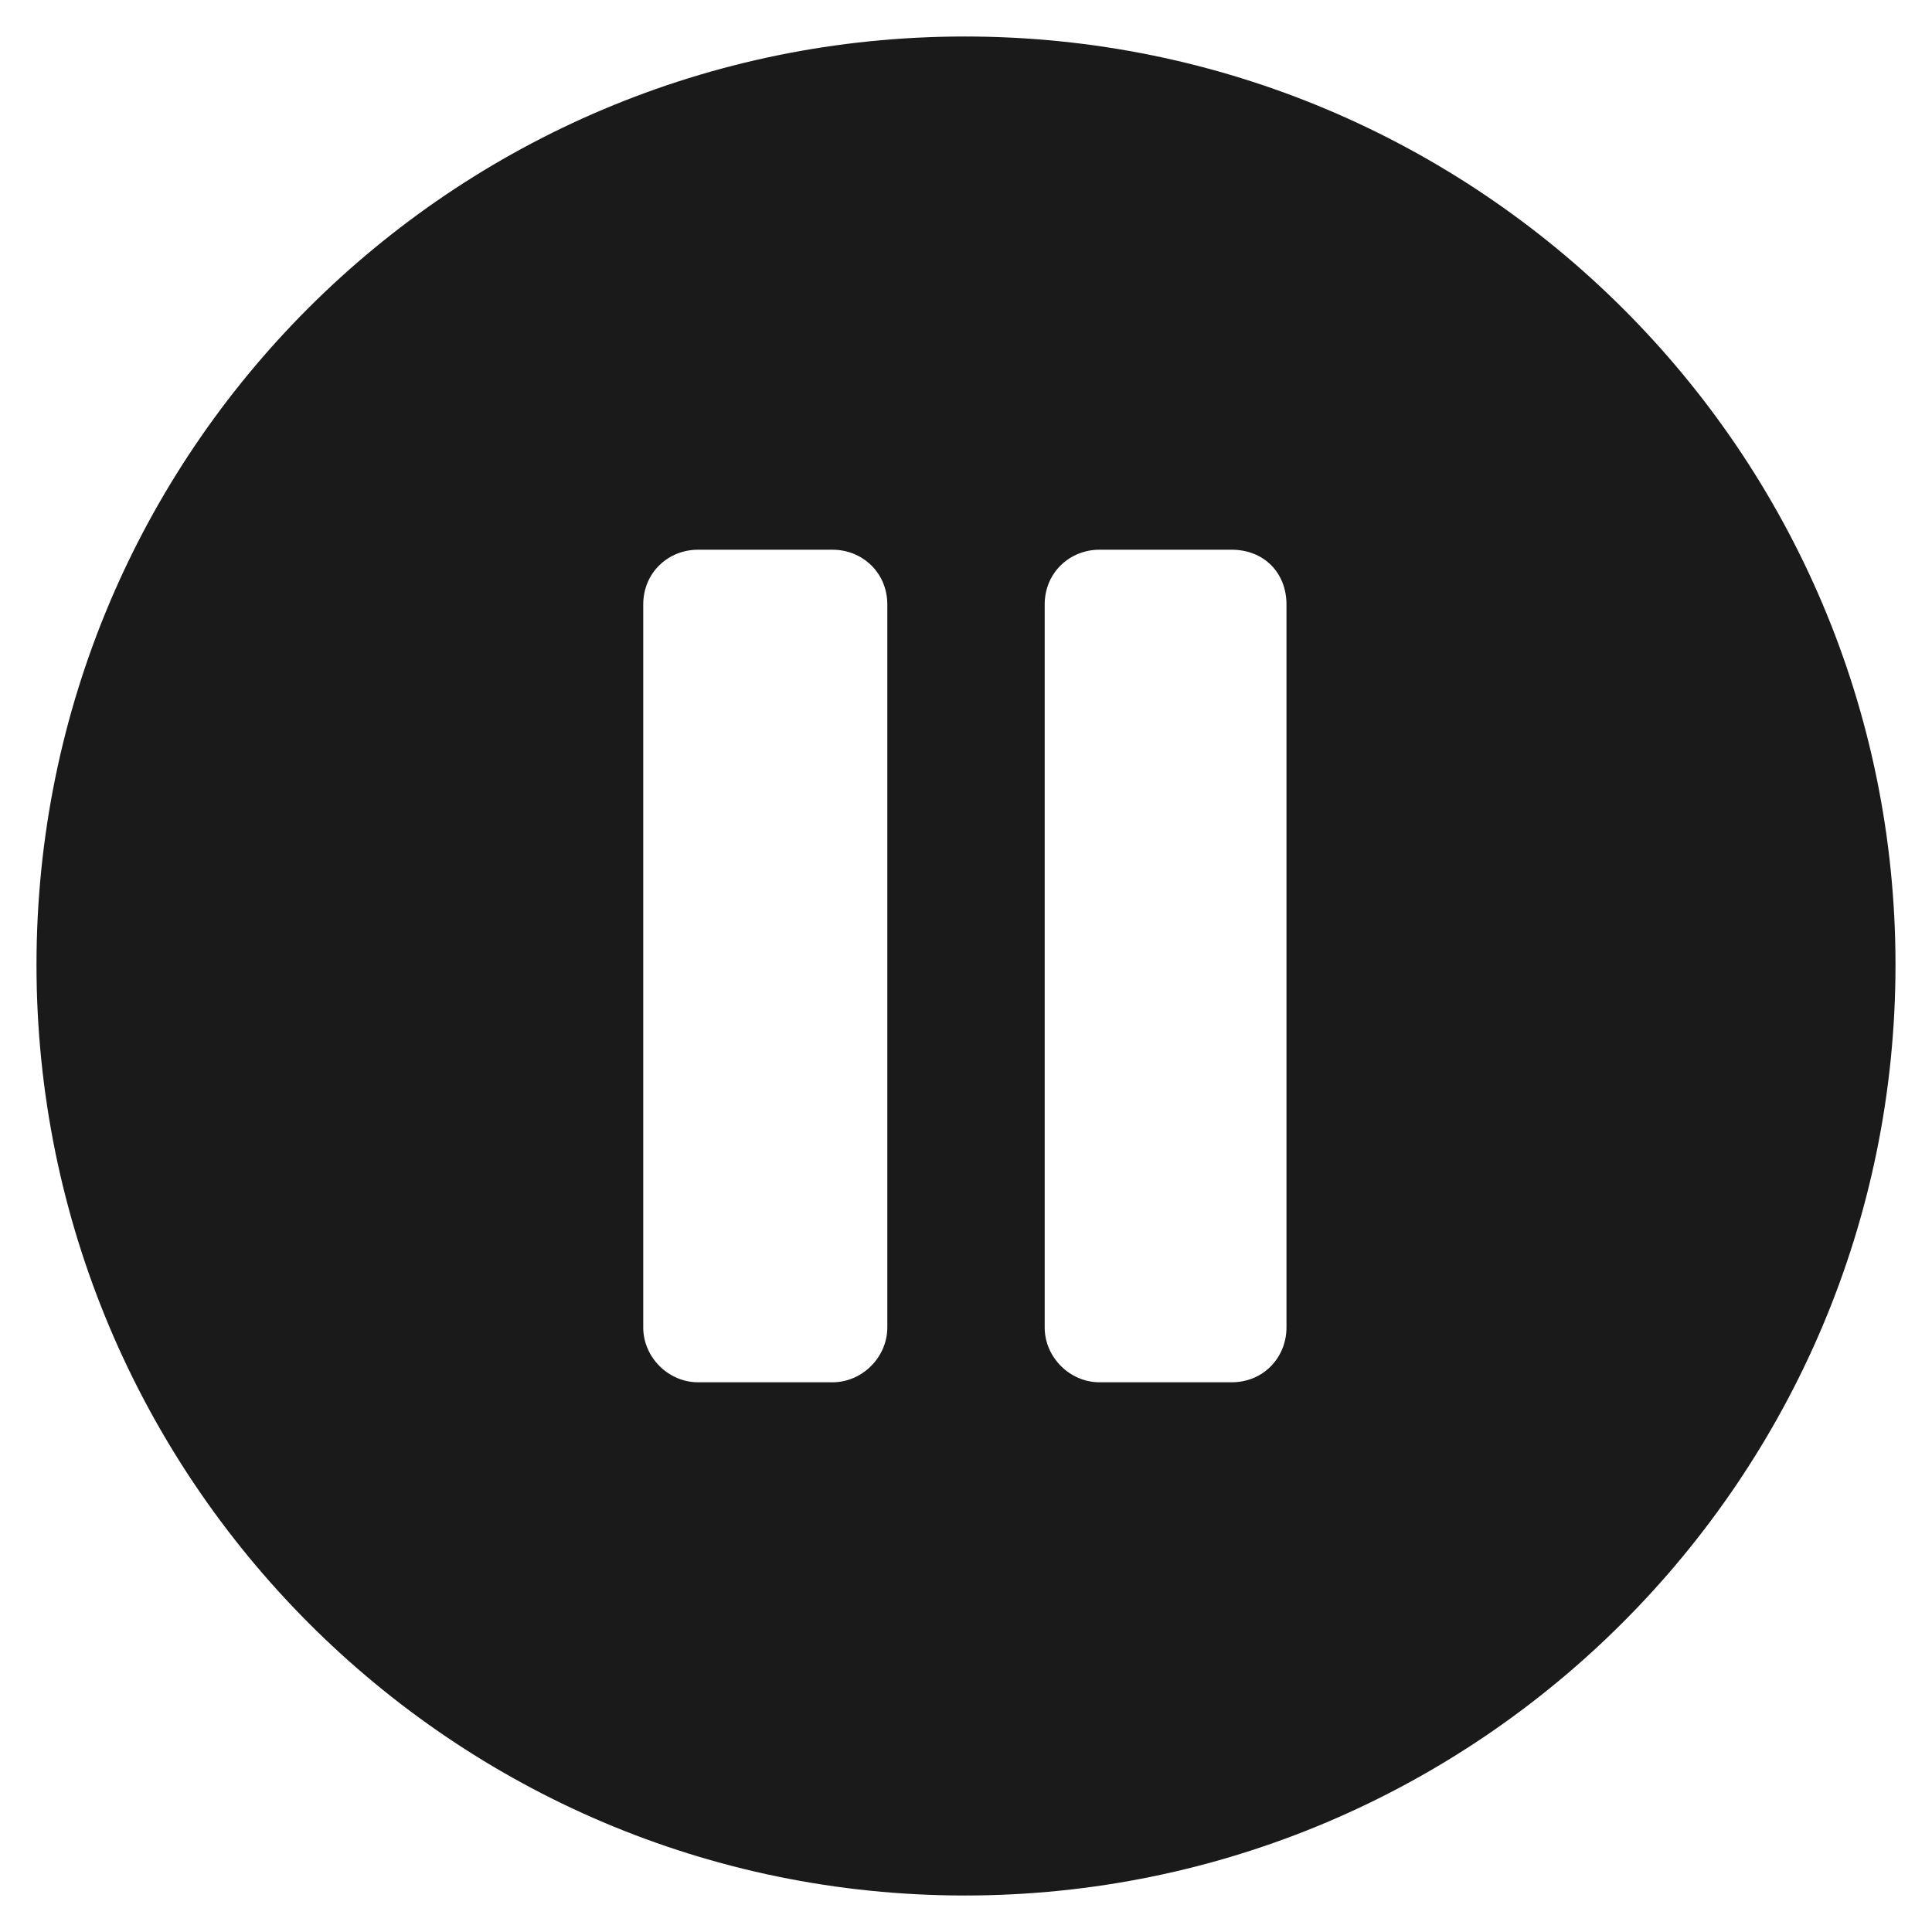
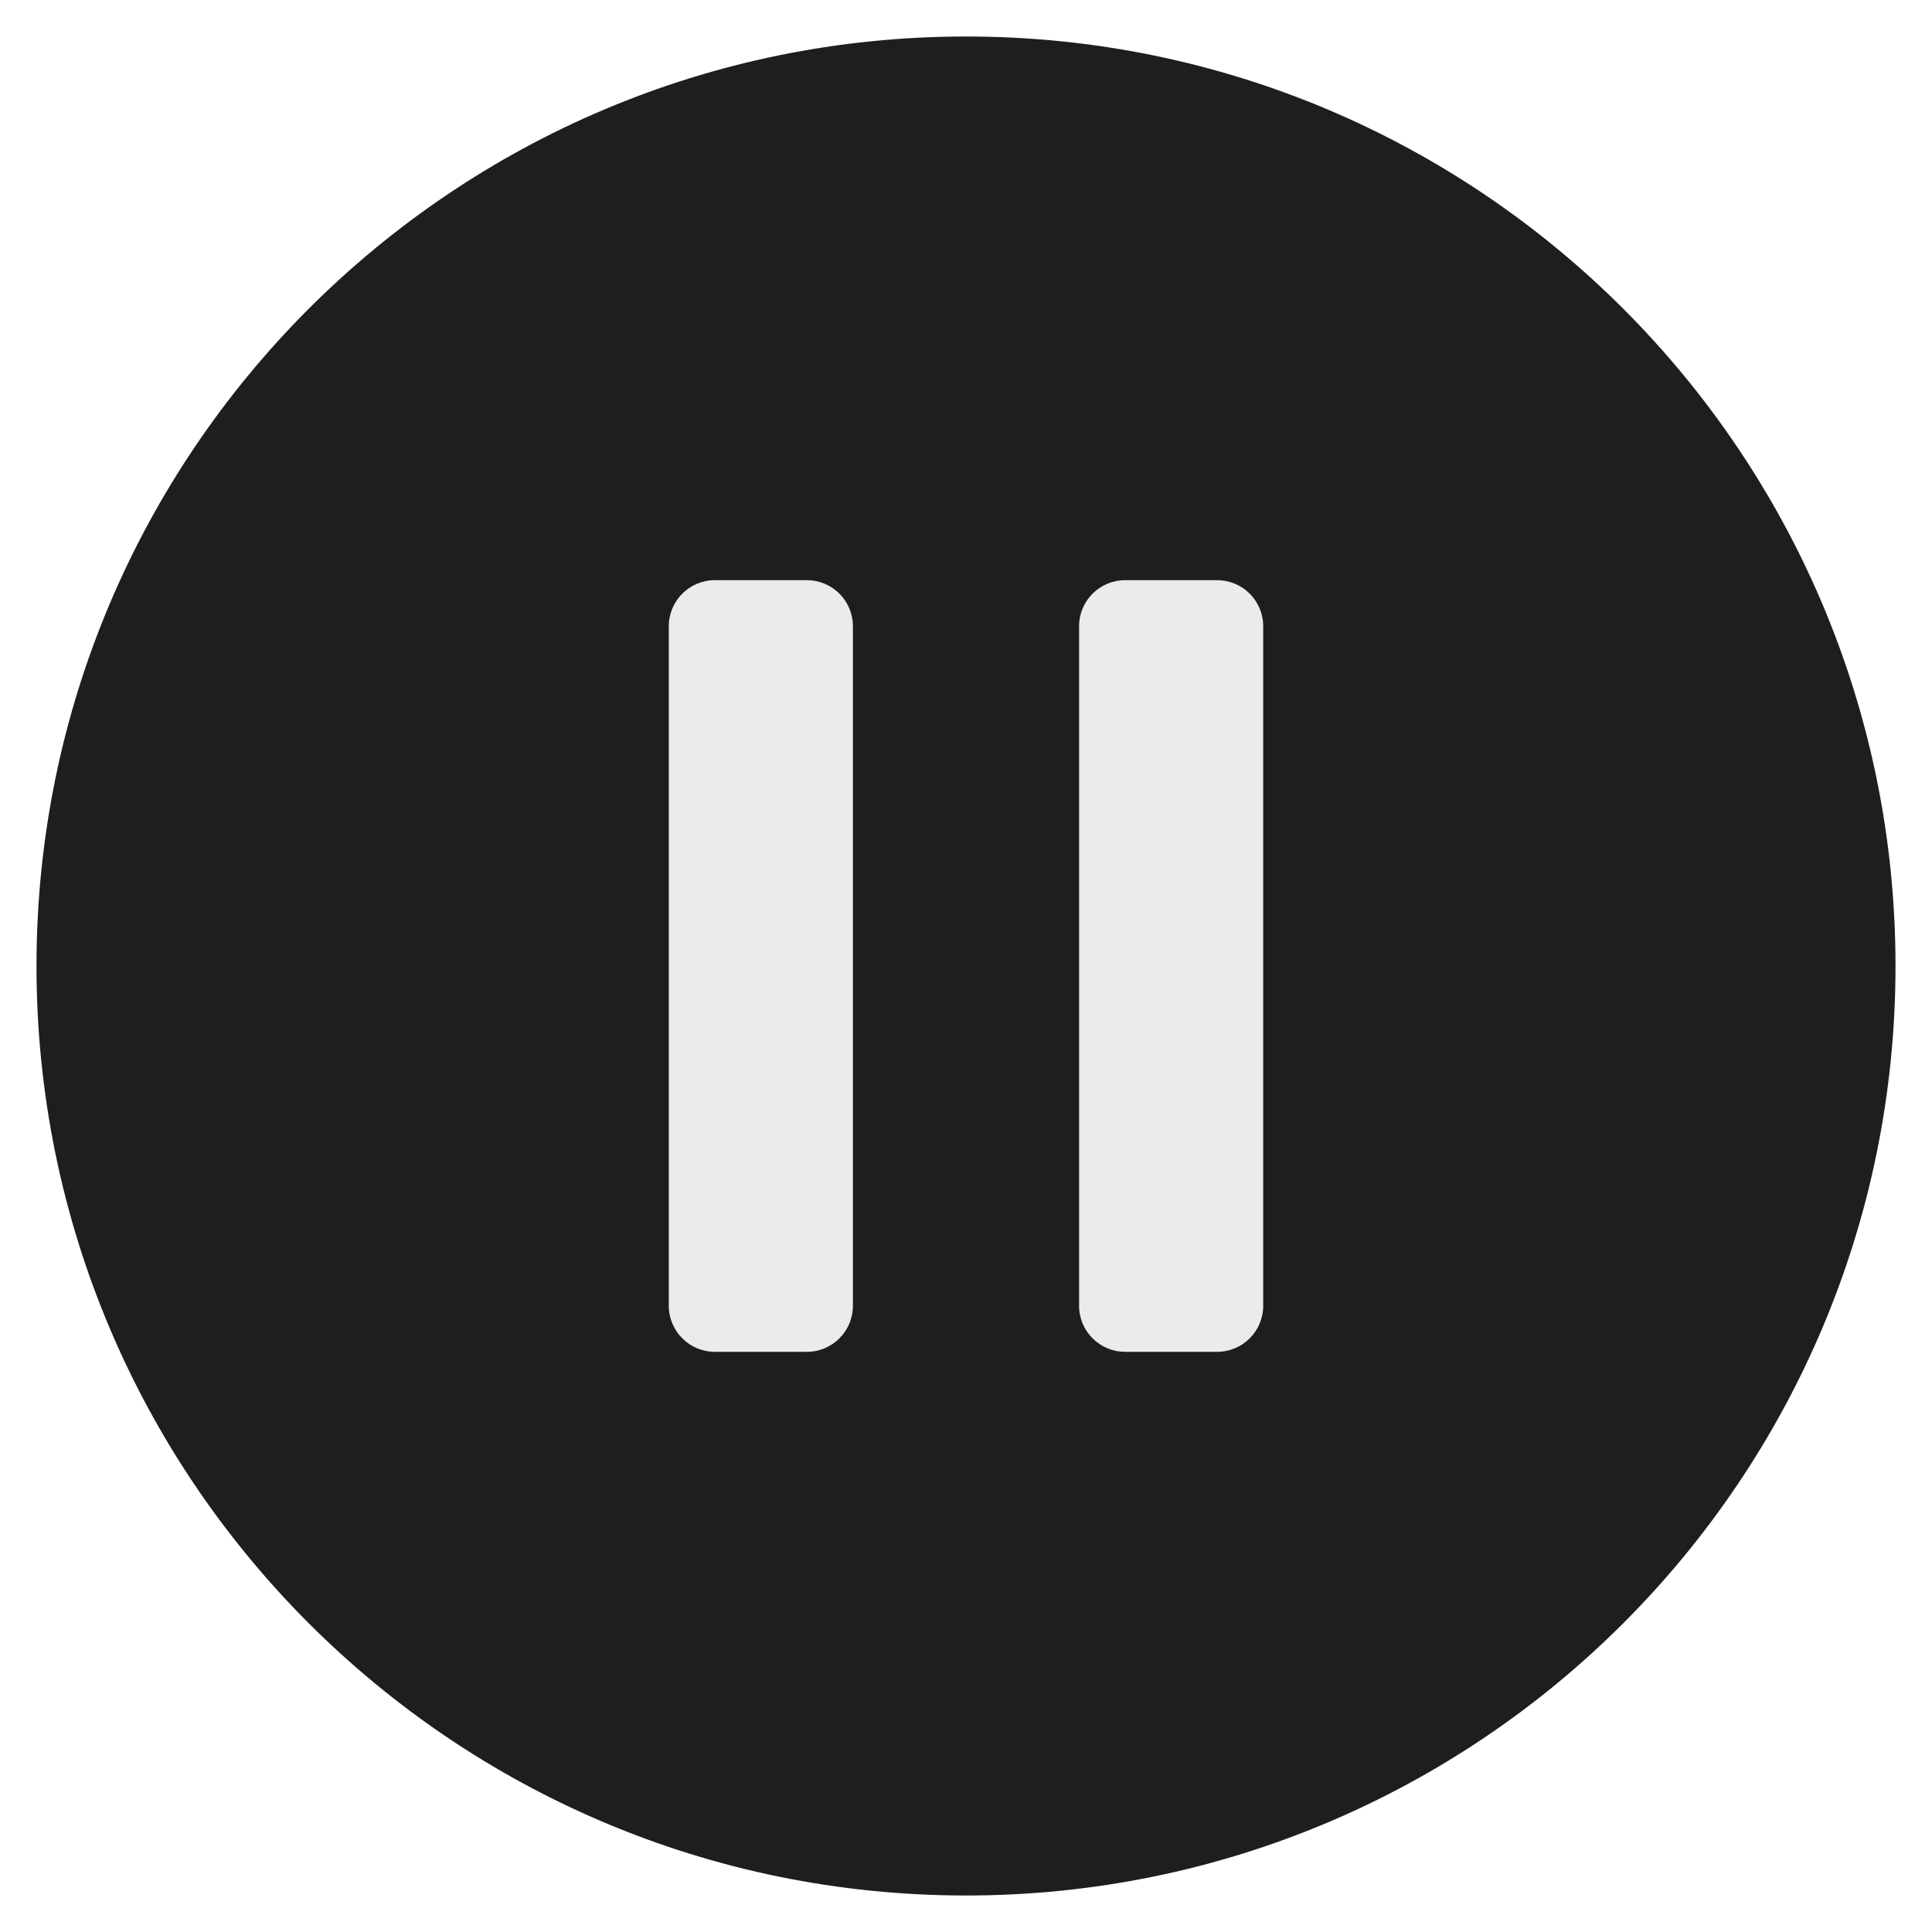
- <svg xmlns="http://www.w3.org/2000/svg" height="100px" width="100px" fill="#1A1A1A" xml:space="preserve" version="1.1" style="shape-rendering:geometricPrecision;text-rendering:geometricPrecision;image-rendering:optimizeQuality;" viewBox="0 0 847 847" x="0px" y="0px" fill-rule="evenodd" clip-rule="evenodd">
-   <defs>
-     <style type="text/css">
-    
-     .fil0 {fill:#1A1A1A}
-    
-   </style>
-   </defs>
+ <svg xmlns="http://www.w3.org/2000/svg" width="100%" height="100%" viewBox="0 0 100 100" version="1.1" xml:space="preserve" style="fill-rule:evenodd;clip-rule:evenodd;stroke-linejoin:round;stroke-miterlimit:2;">
  <g>
-     <path class="fil0" d="M16 423c0,-225 182,-407 407,-407 225,0 408,182 408,407 0,225 -183,408 -408,408 -225,0 -407,-183 -407,-408zm266 159l0 -317c0,-14 11,-24 24,-24l59 0c13,0 24,10 24,24l0 317c0,13 -11,24 -24,24l-59 0c-13,0 -24,-11 -24,-24zm176 0l0 -317c0,-14 11,-24 24,-24l58 0c14,0 24,10 24,24l0 317c0,13 -10,24 -24,24l-58 0c-13,0 -24,-11 -24,-24z" />
+     <g transform="matrix(0.96222,0,0,0.96222,1.88902,1.88902)">
+       <circle cx="50" cy="50" r="50" style="fill:rgb(30,30,30);" />
+     </g>
+     <g transform="matrix(1,0,0,1.0796,0.287642,-5.56982)">
+       <path d="M43.859,35.182C43.859,33.964 42.792,32.975 41.477,32.975L36.711,32.975C35.396,32.975 34.329,33.964 34.329,35.182L34.329,67.763C34.329,68.981 35.396,69.97 36.711,69.97L41.477,69.97C42.792,69.97 43.859,68.981 43.859,67.763L43.859,35.182Z" style="fill:rgb(235,235,235);" />
+     </g>
+     <g transform="matrix(1,0,0,1.0796,21.5241,-5.56982)">
+       <path d="M43.859,35.182C43.859,33.964 42.792,32.975 41.477,32.975L36.711,32.975C35.396,32.975 34.329,33.964 34.329,35.182L34.329,67.763C34.329,68.981 35.396,69.97 36.711,69.97L41.477,69.97C42.792,69.97 43.859,68.981 43.859,67.763L43.859,35.182Z" style="fill:rgb(235,235,235);" />
+     </g>
  </g>
</svg>
